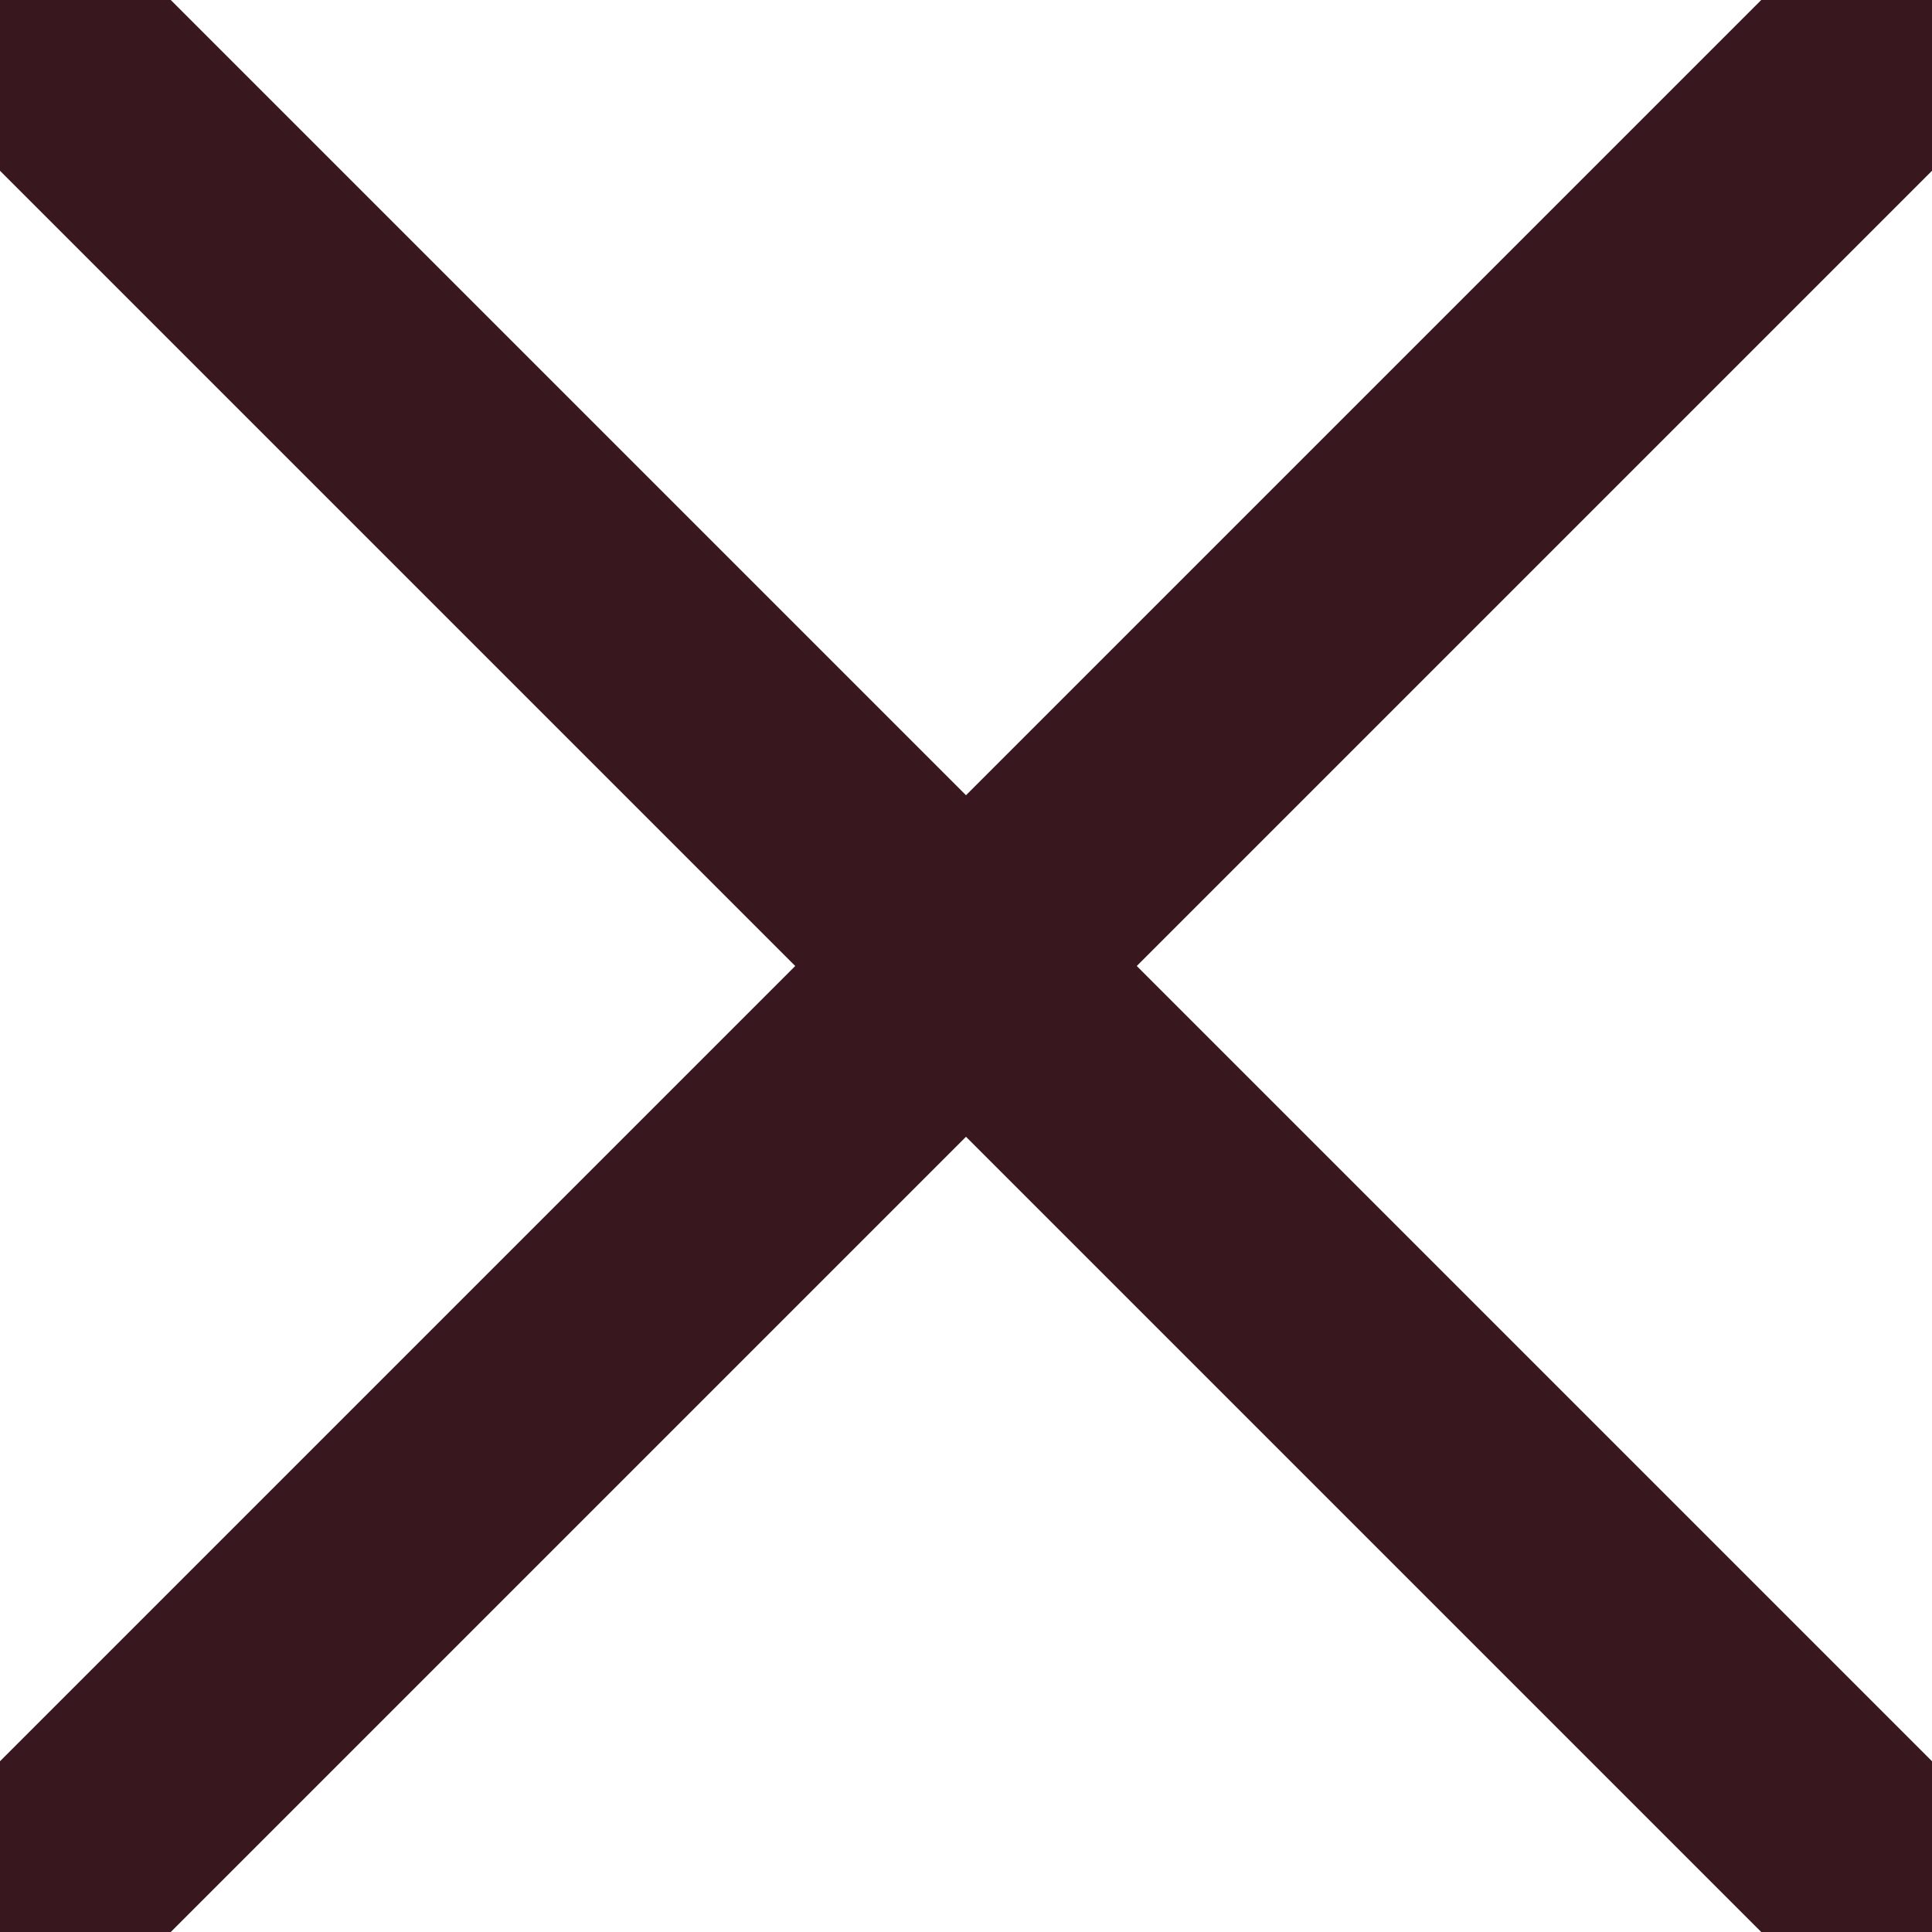
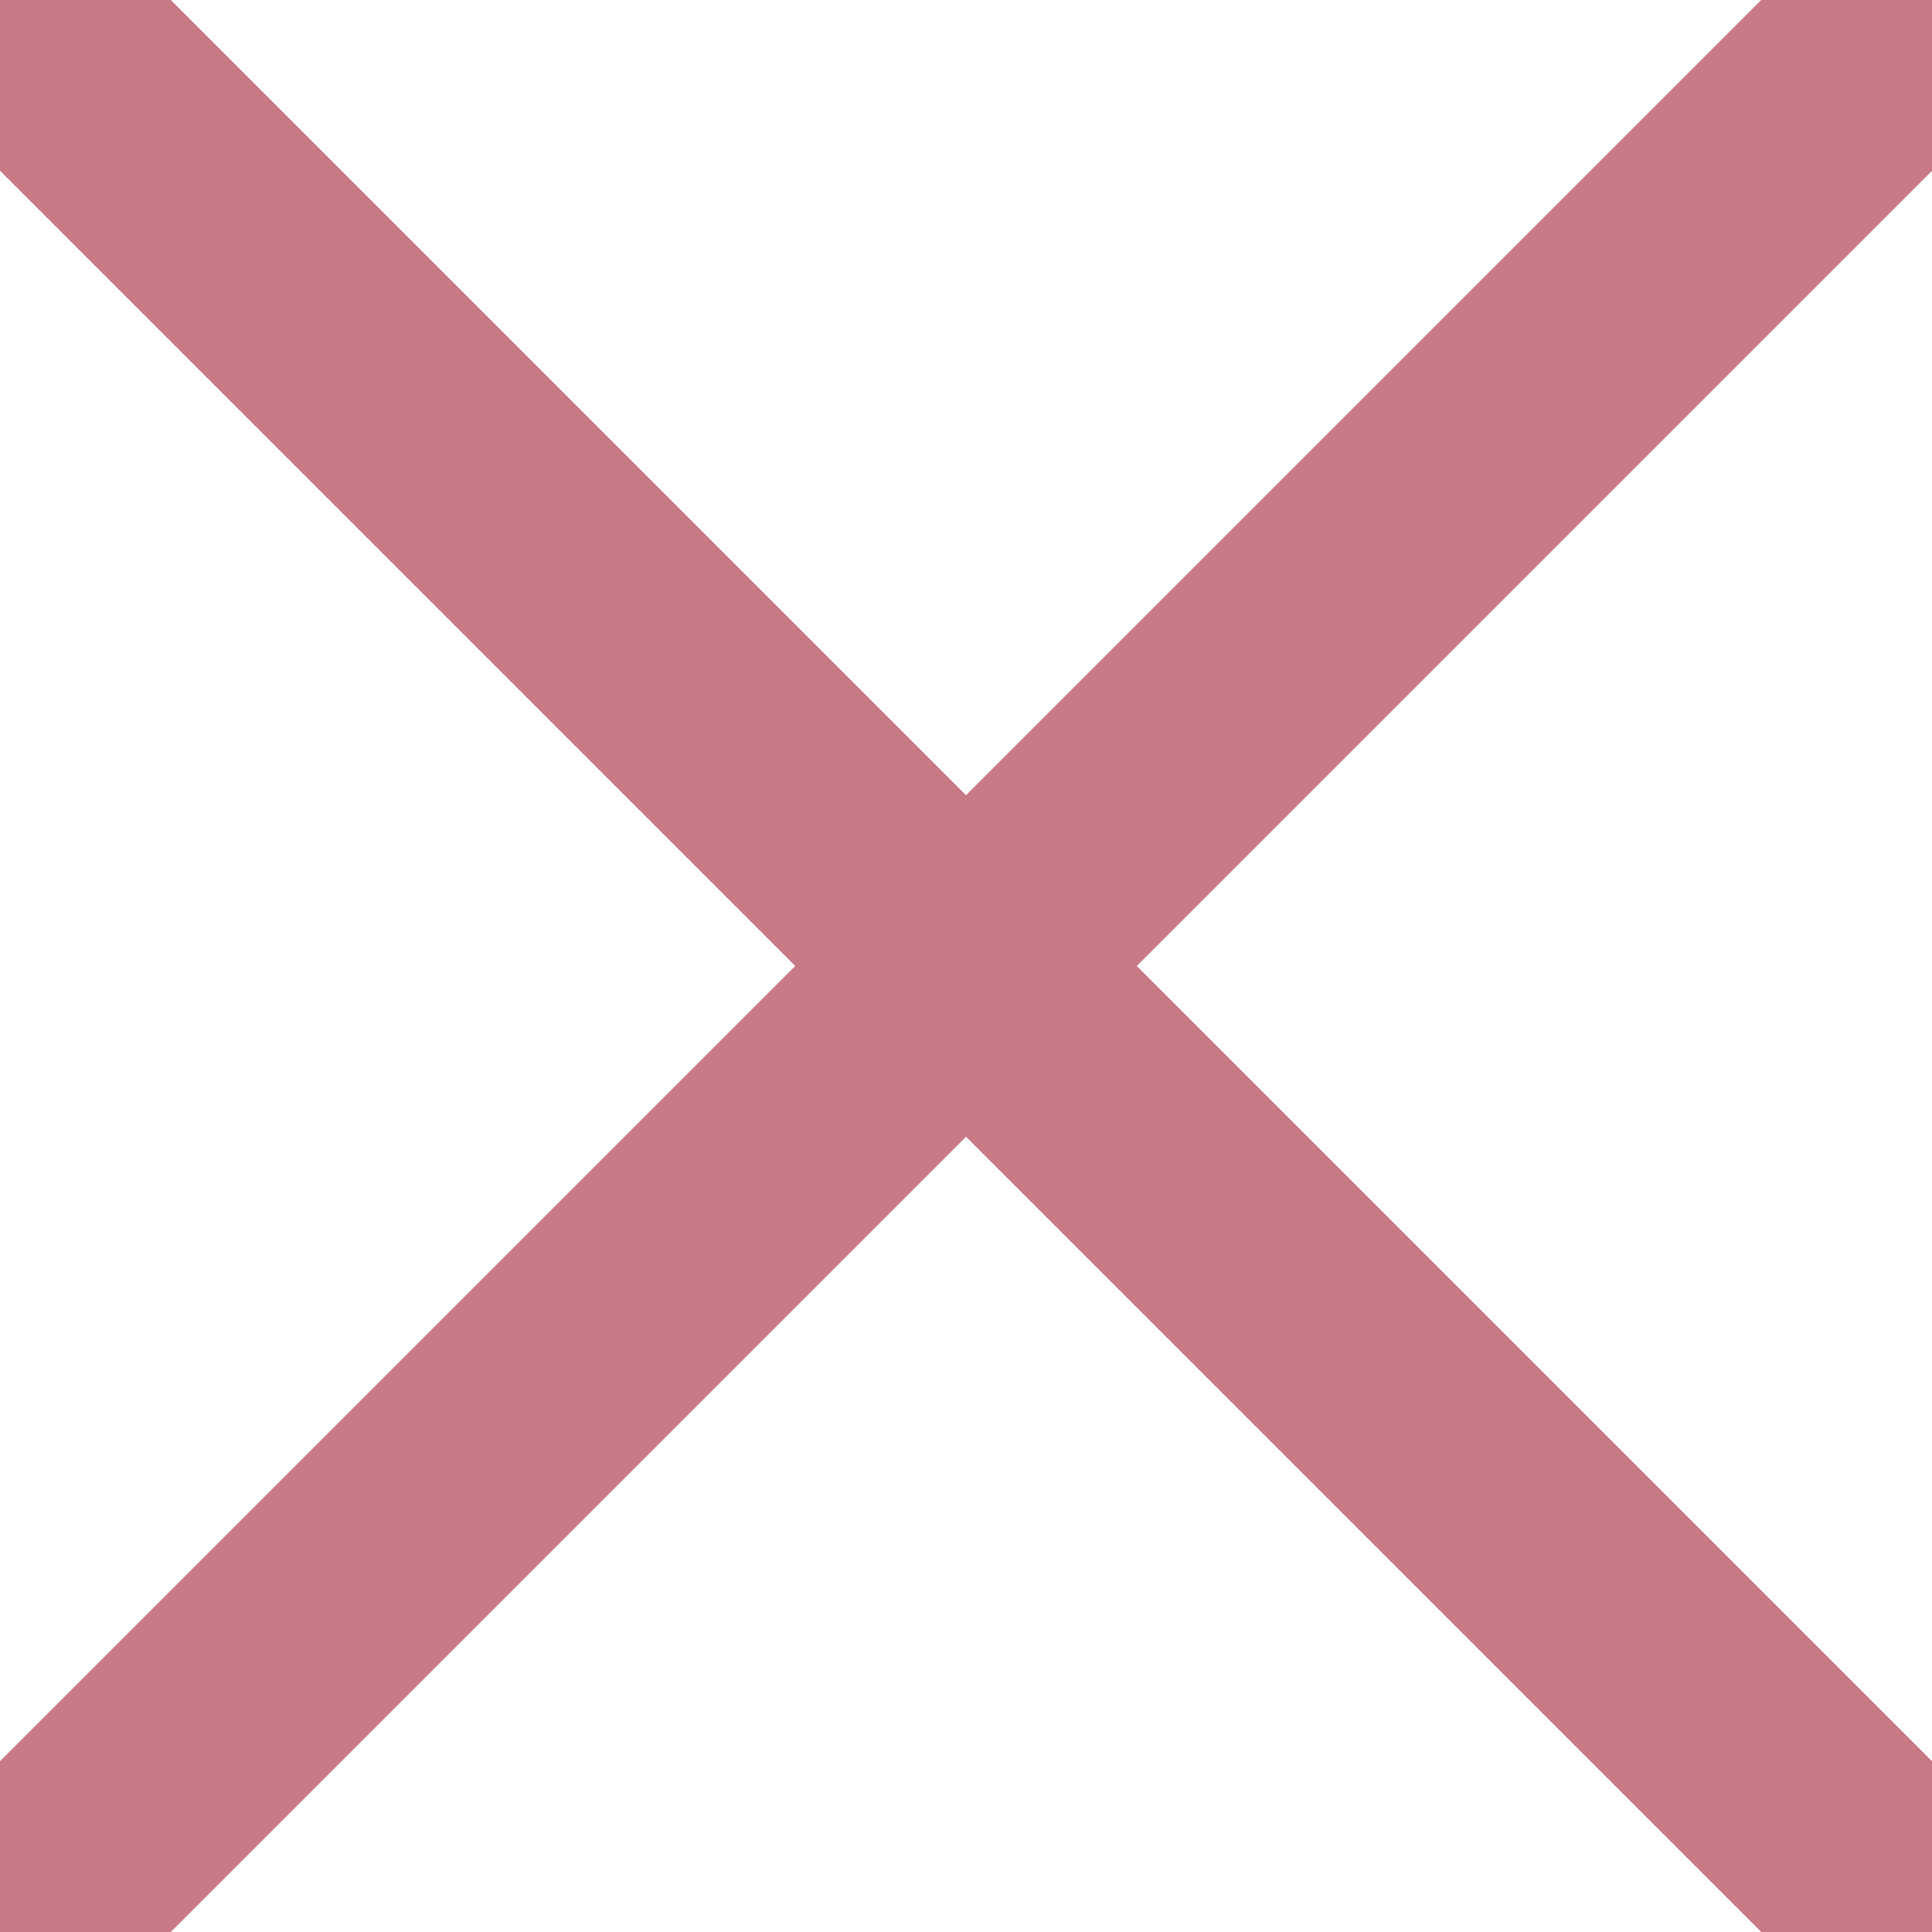
<svg xmlns="http://www.w3.org/2000/svg" width="16px" height="16px" viewBox="0 0 16 16" zoomAndPan="disable" preserveAspectRatio="none">
-   <style type="text/css"> line { stroke: #38181E; stroke-width: 2; } </style>
+   <style type="text/css"> line { stroke:  #c77986; stroke-width: 2; } </style>
  <line x1="0" y1="0" x2="16" y2="16" />
  <line x1="16" y1="0" x2="0" y2="16" />
</svg>
